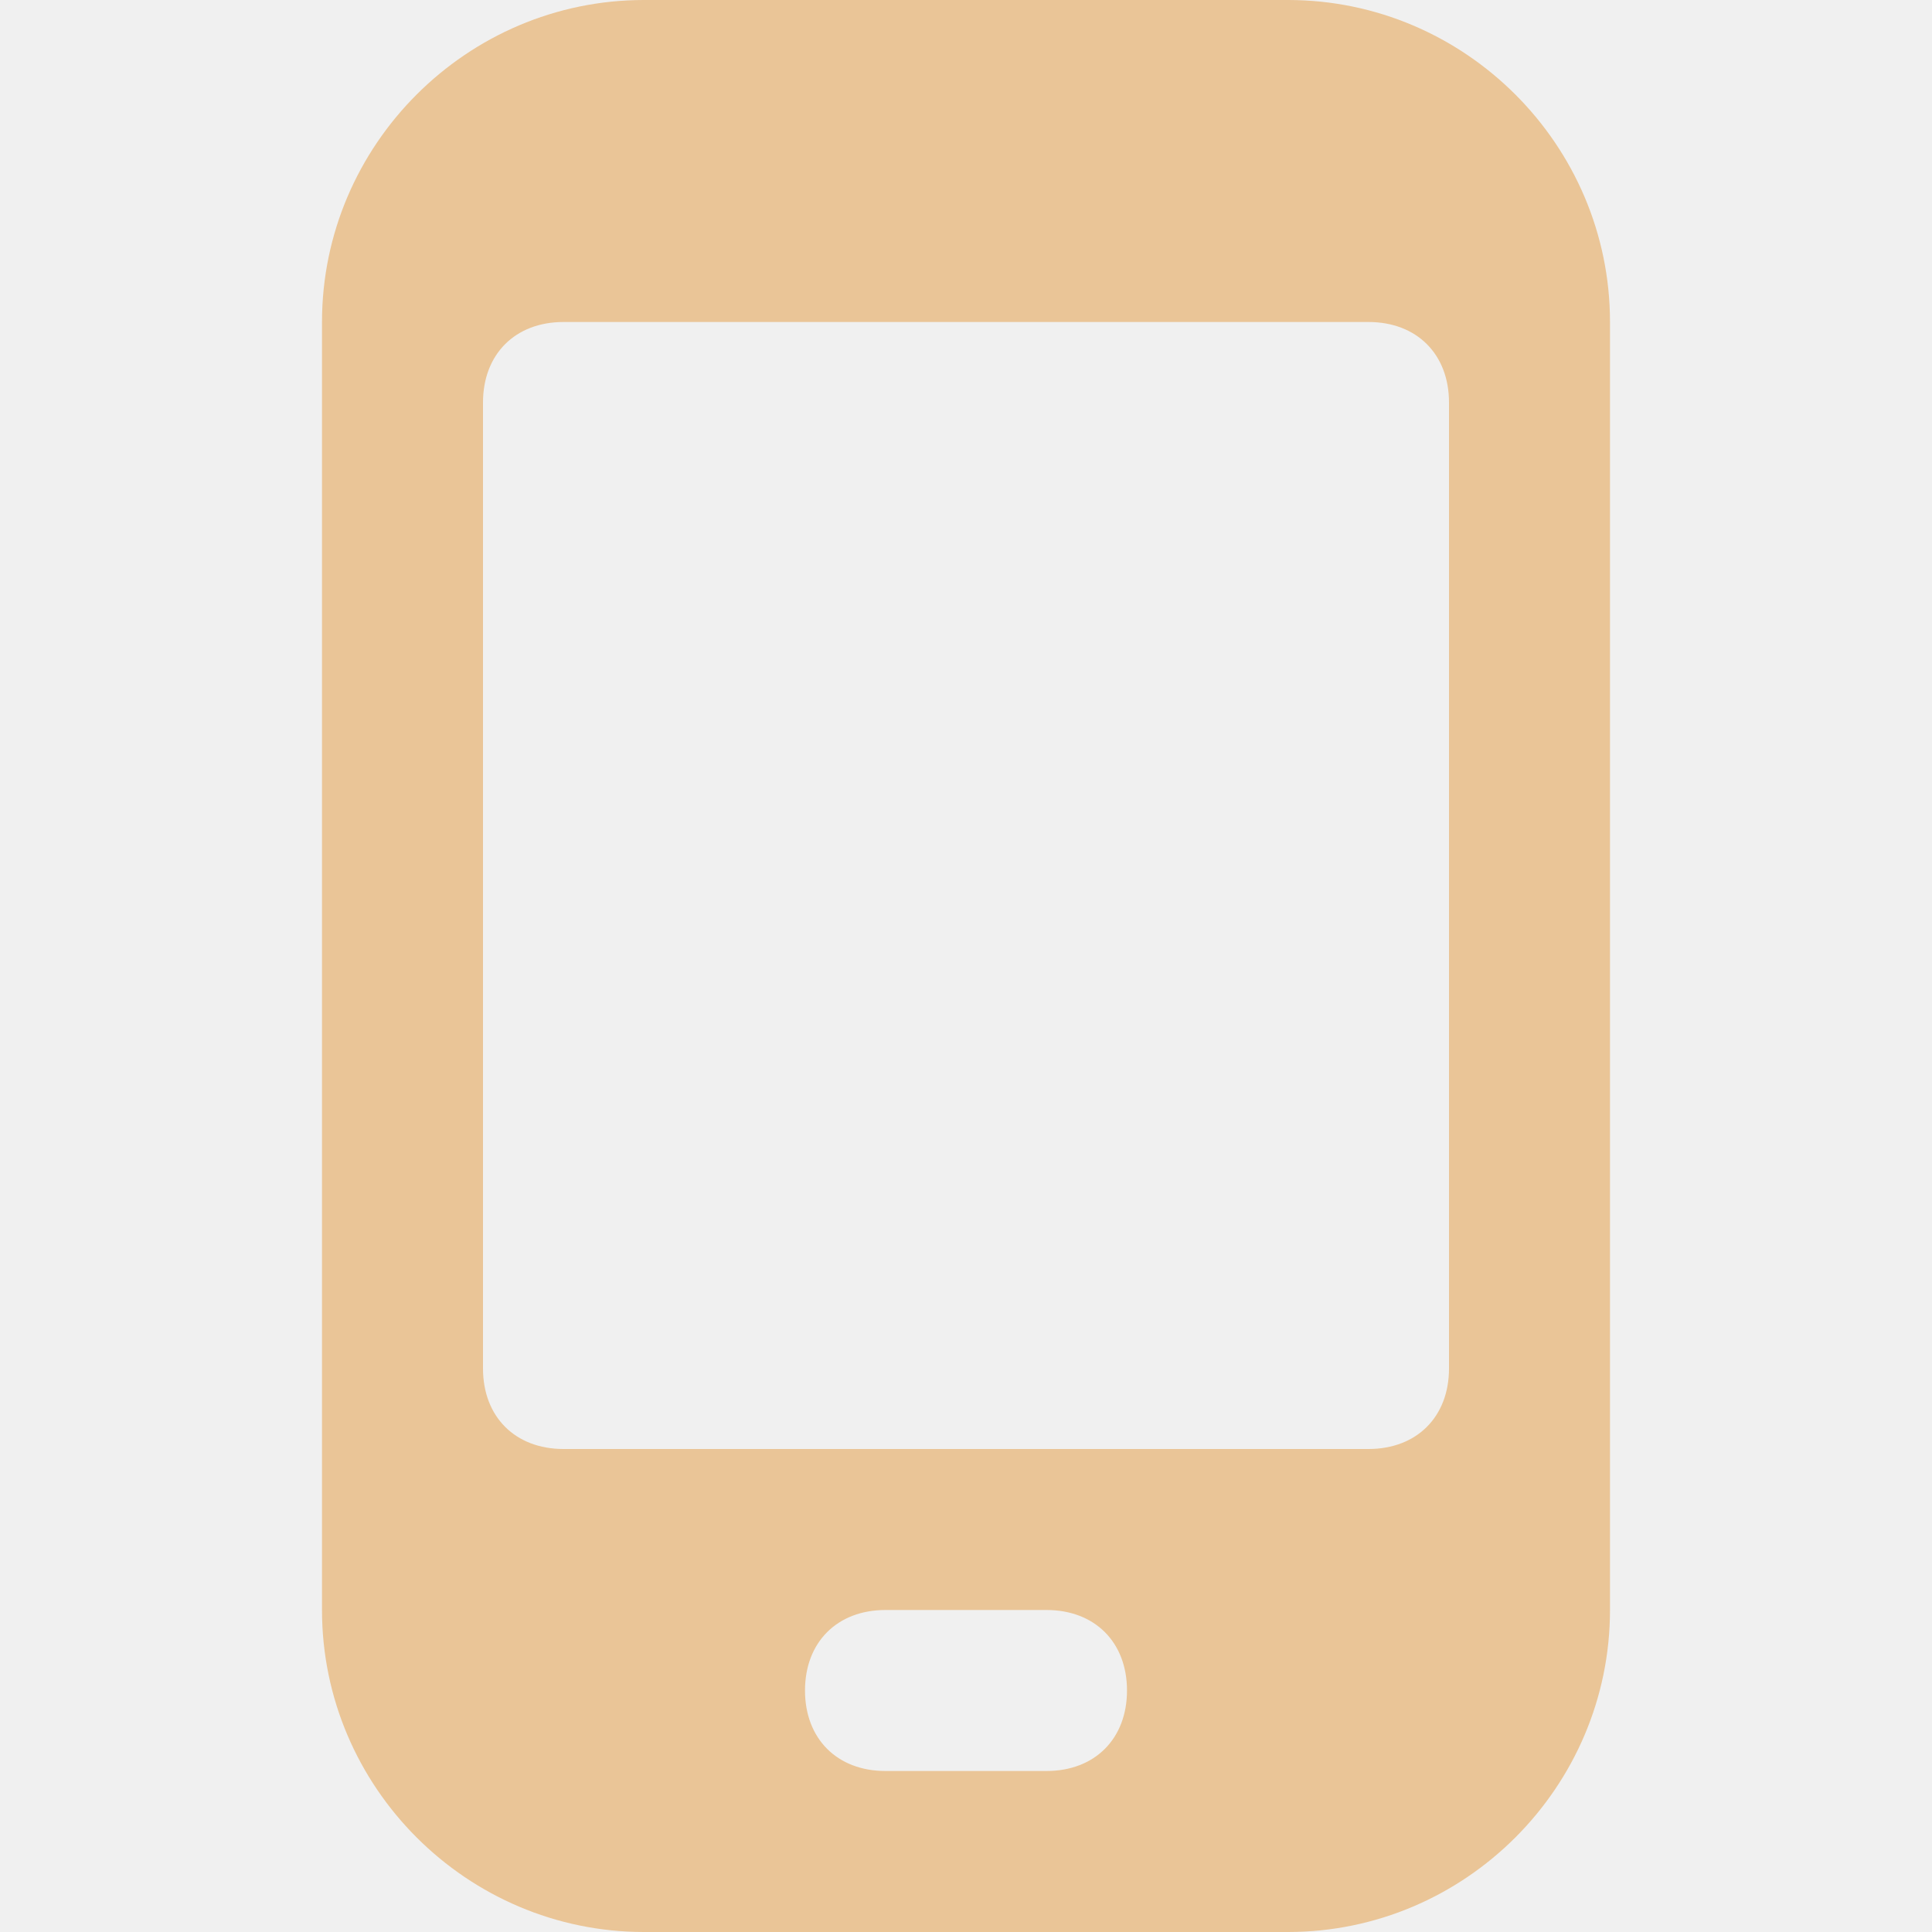
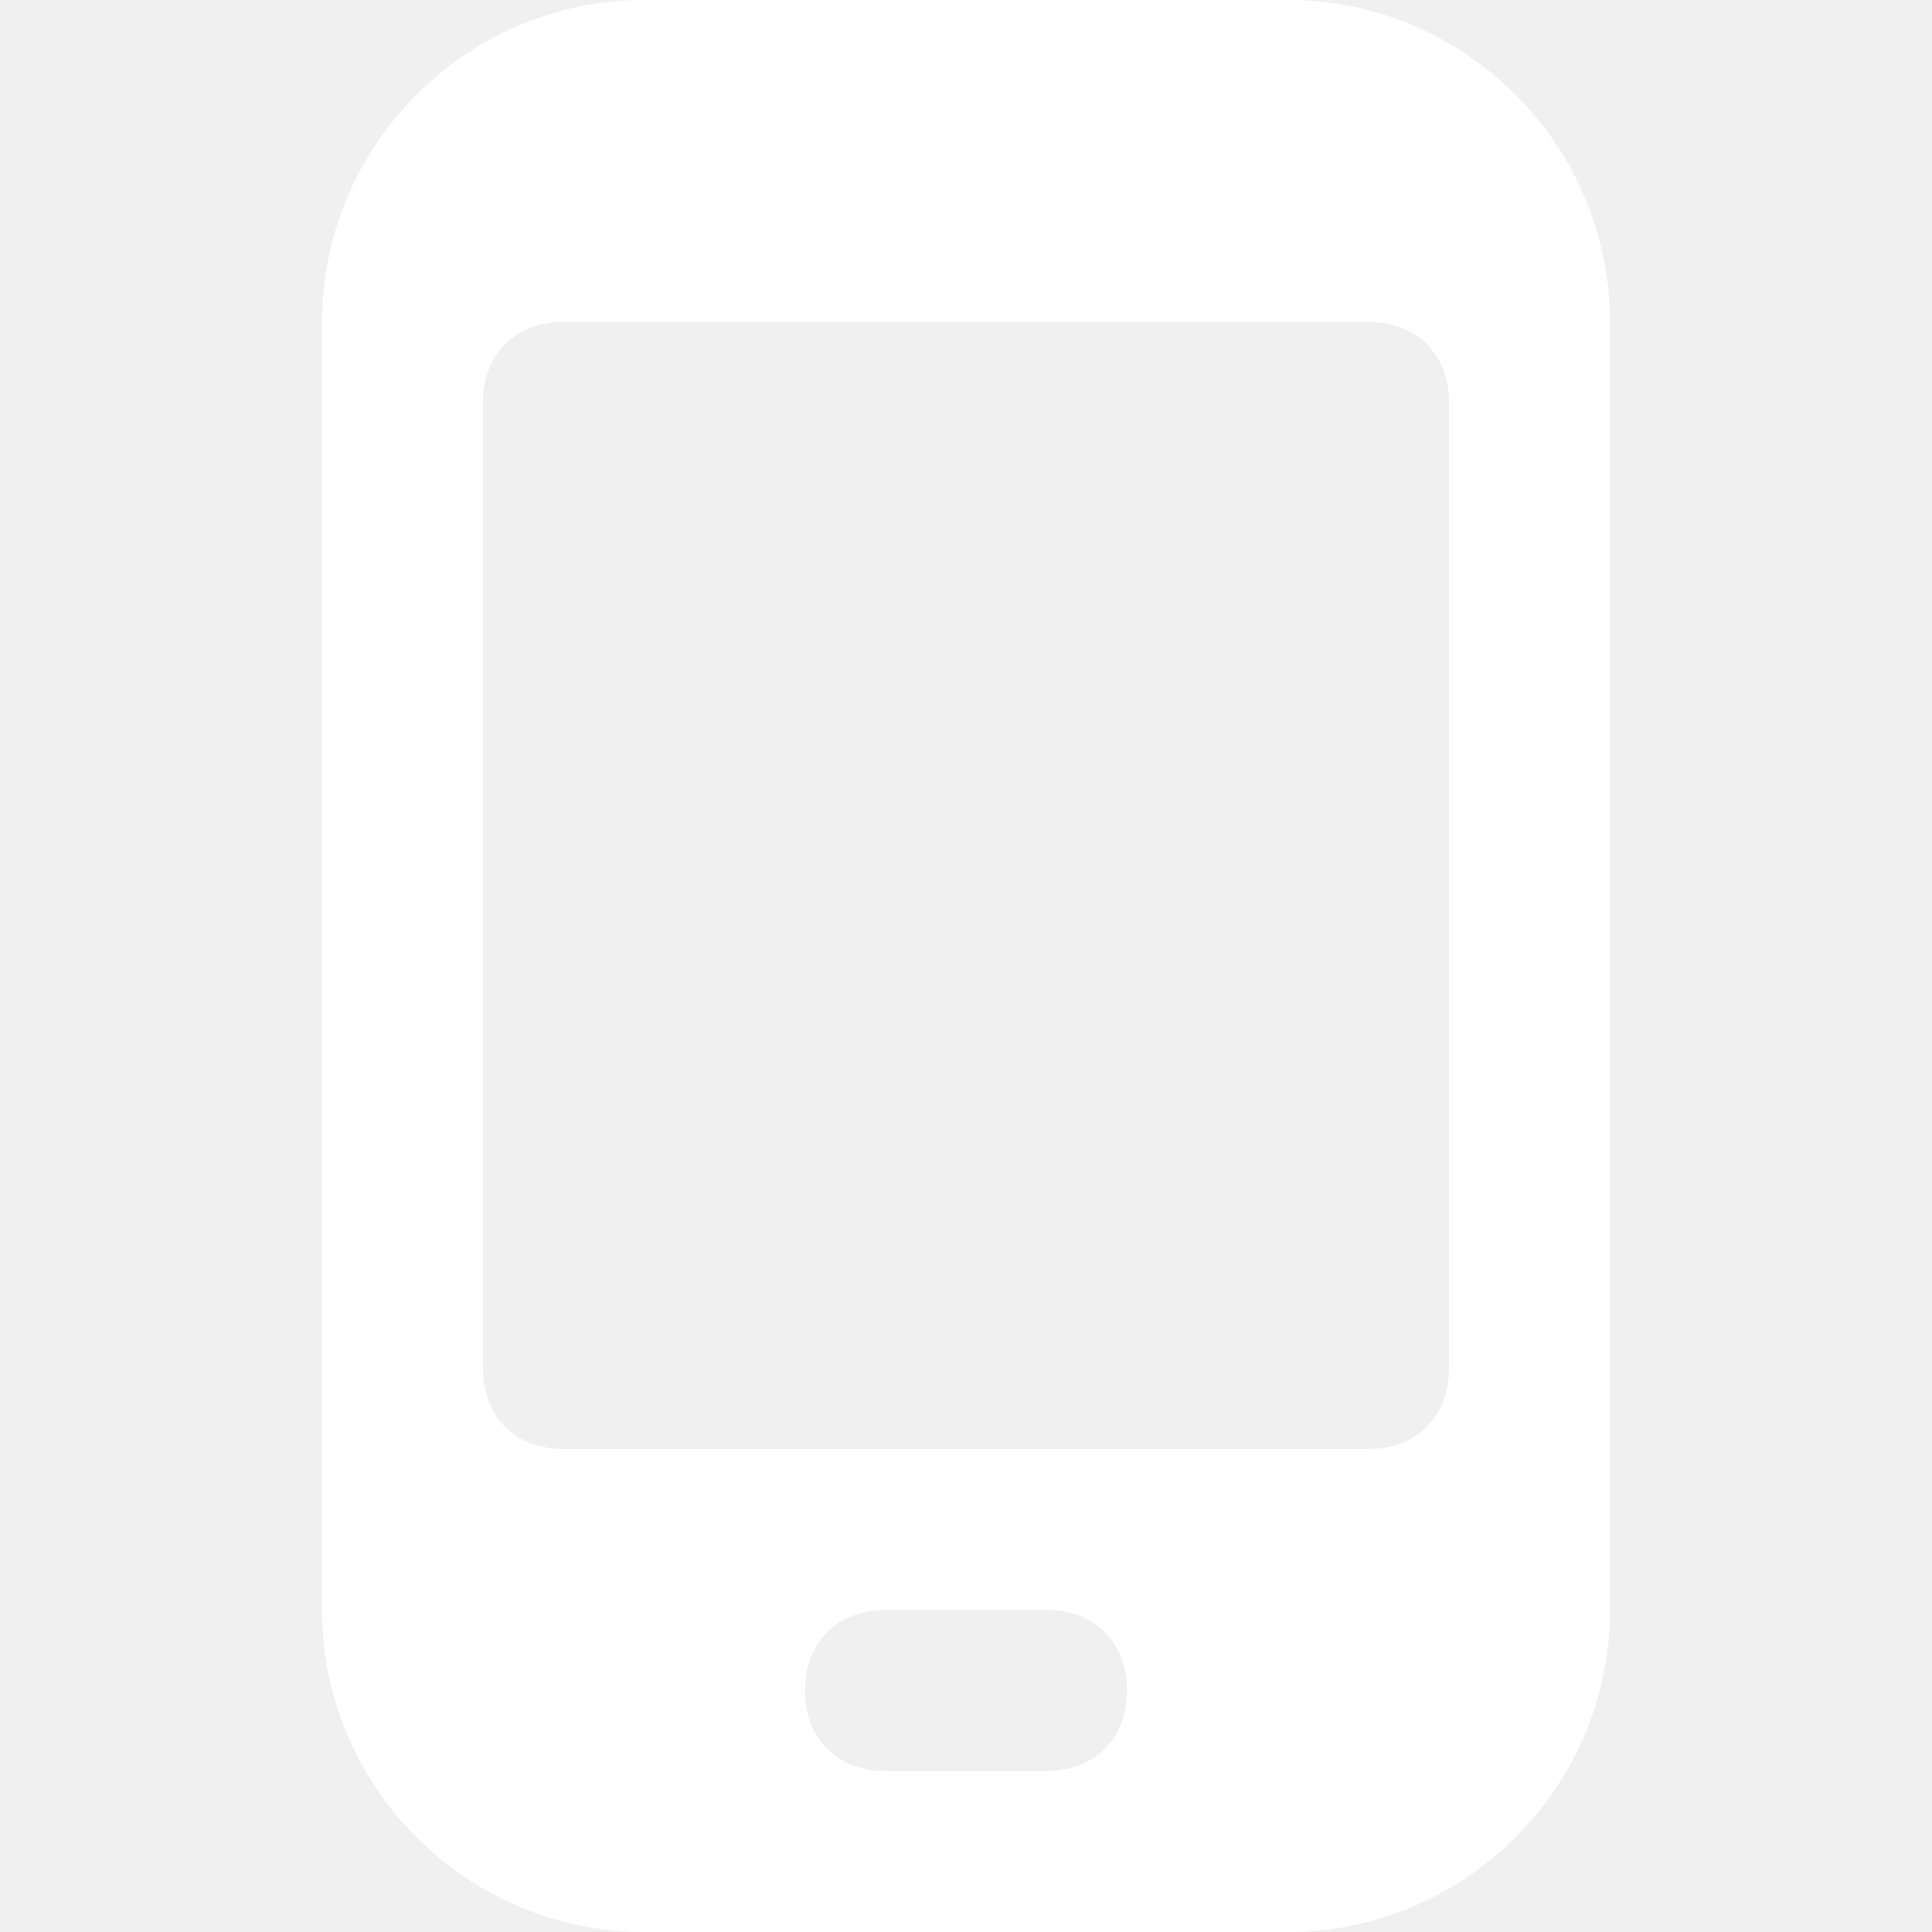
- <svg xmlns="http://www.w3.org/2000/svg" fill="#EAC597" style="enable-background:new 0 0 24 24;" version="1.1" viewBox="0 0 24 24" xml:space="preserve">
+ <svg xmlns="http://www.w3.org/2000/svg" fill="white" style="enable-background:new 0 0 24 24;" version="1.1" viewBox="0 0 24 24" xml:space="preserve">
  <g id="info" />
  <g id="icons">
    <path d="M20,4c0-2.2-1.8-4-4-4H8C5.8,0,4,1.8,4,4v16c0,2.2,1.8,4,4,4h8c2.2,0,4-1.8,4-4V4z M13,22h-2c-0.6,0-1-0.4-1-1   c0-0.6,0.4-1,1-1h2c0.6,0,1,0.4,1,1C14,21.6,13.6,22,13,22z M18,17c0,0.6-0.4,1-1,1H7c-0.6,0-1-0.4-1-1V5c0-0.6,0.4-1,1-1h10   c0.6,0,1,0.4,1,1V17z" id="mobile" />
  </g>
</svg>
